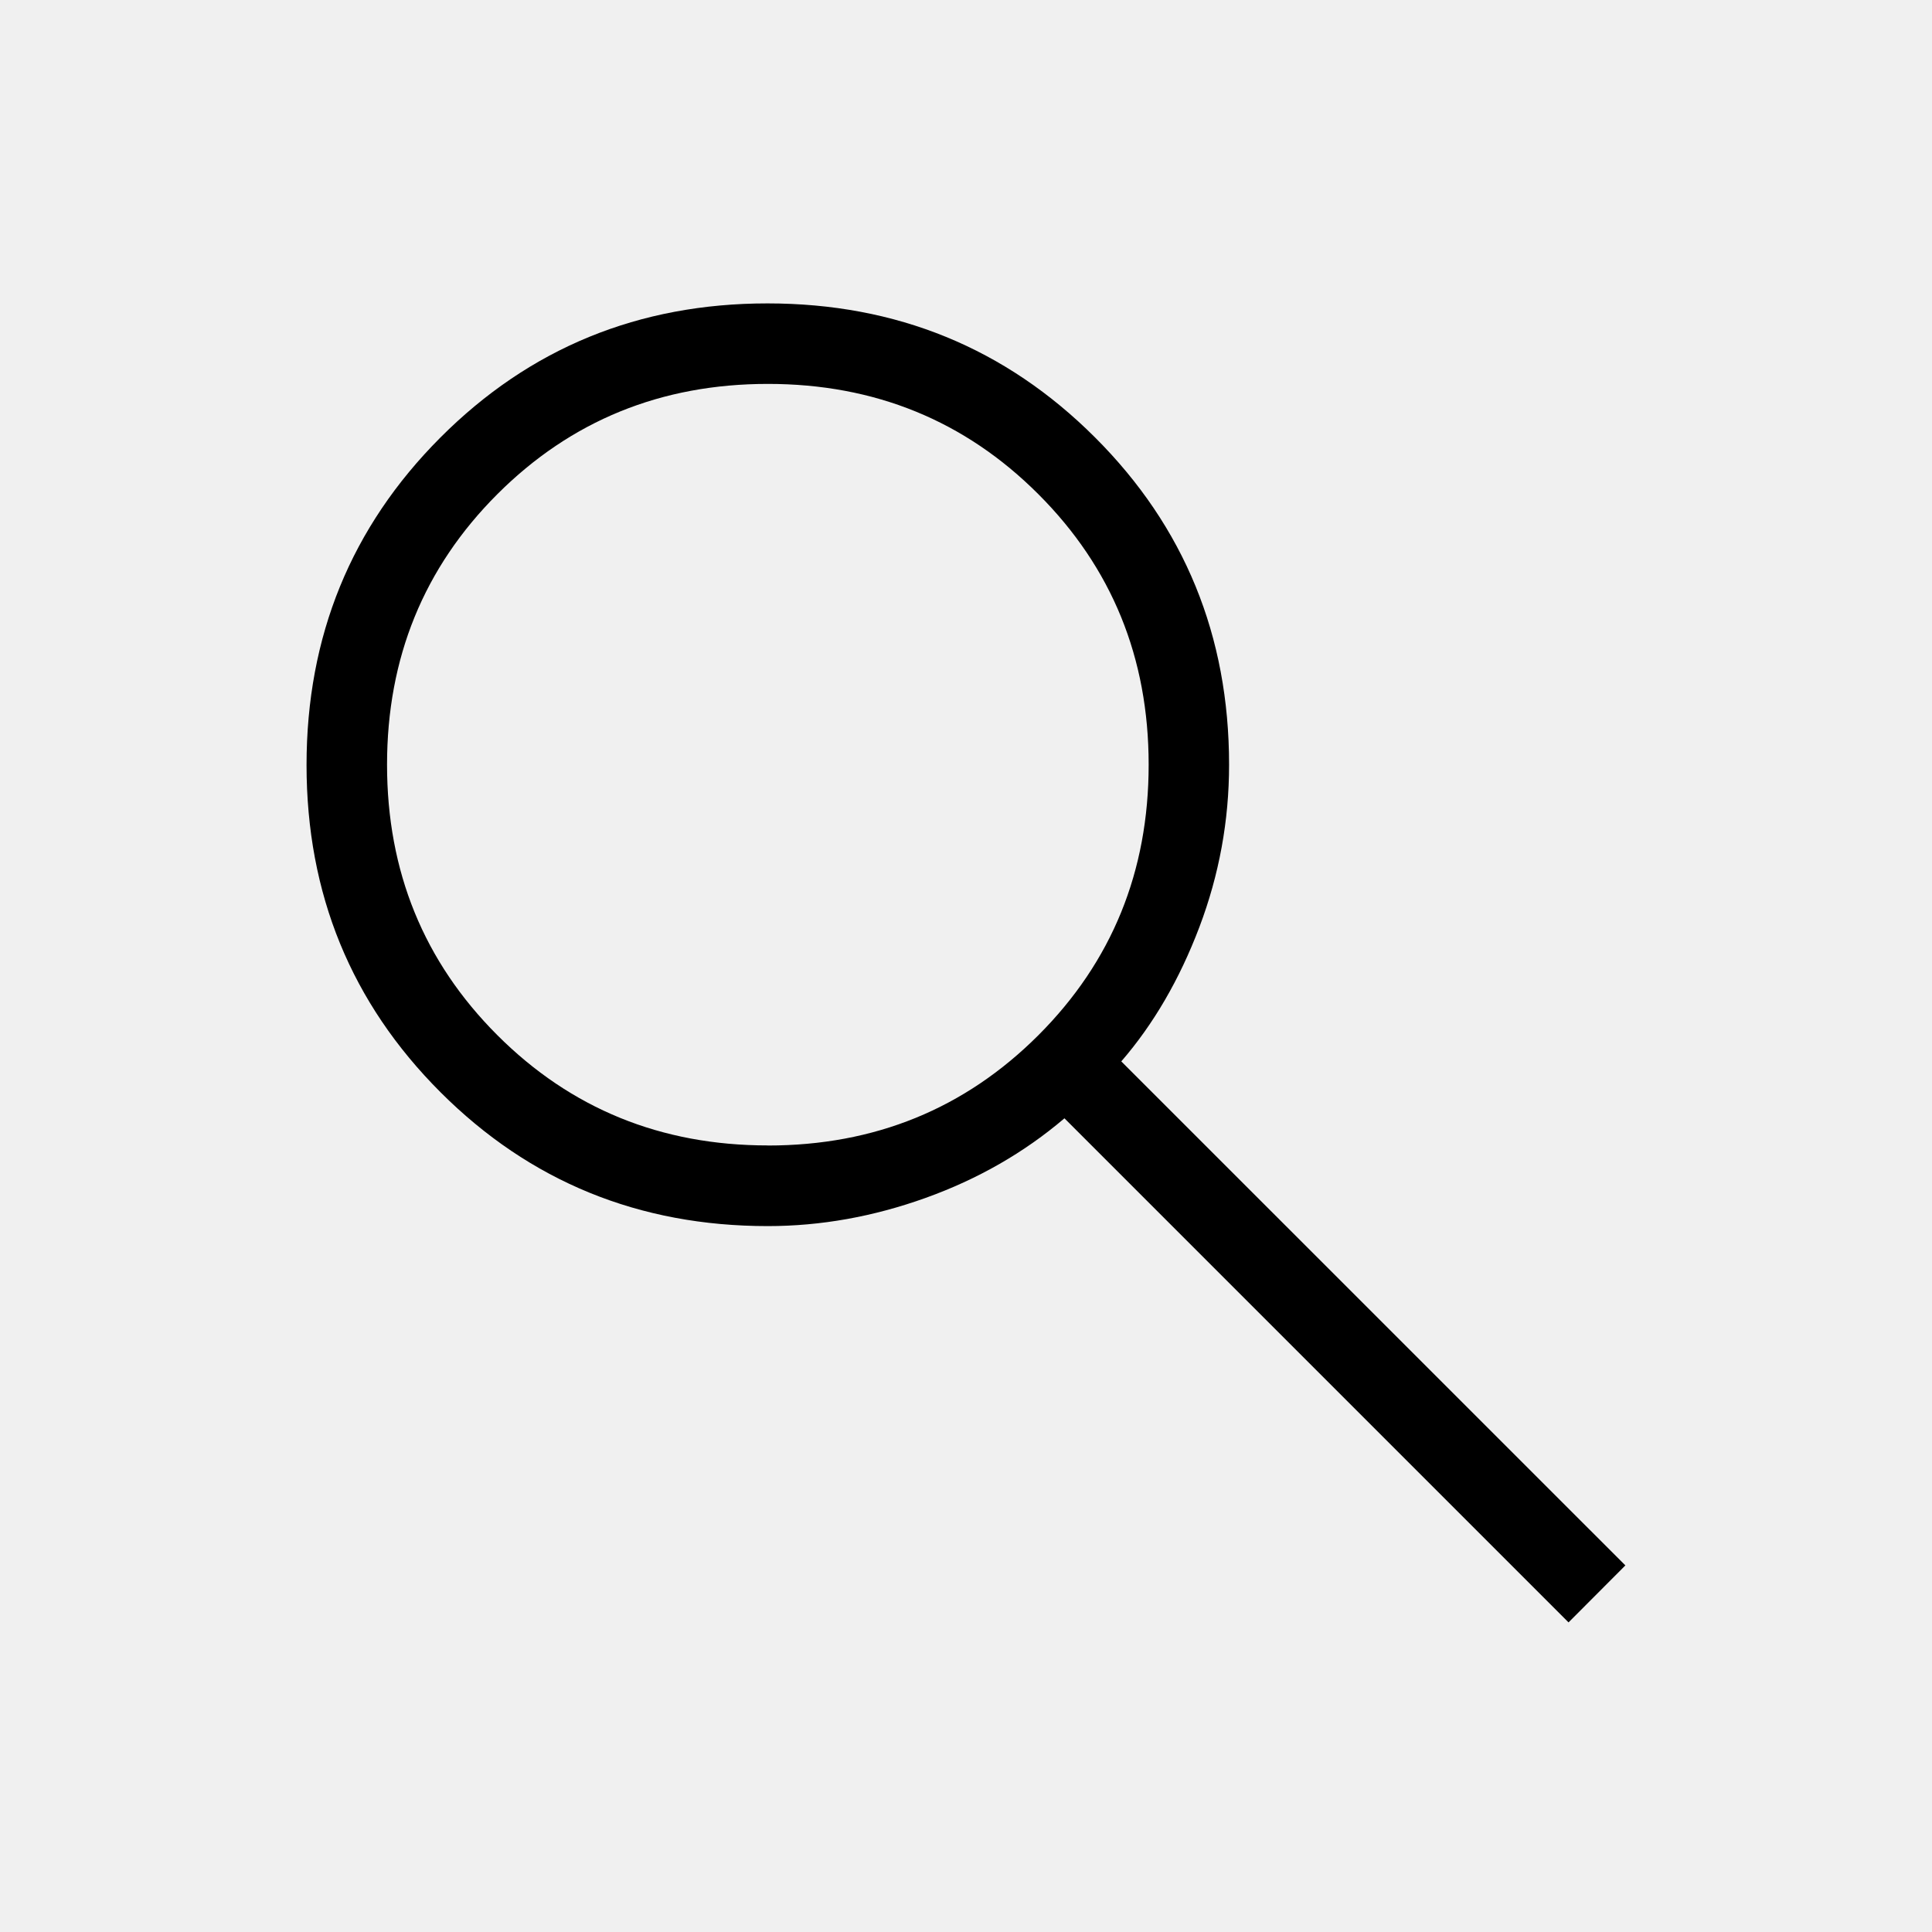
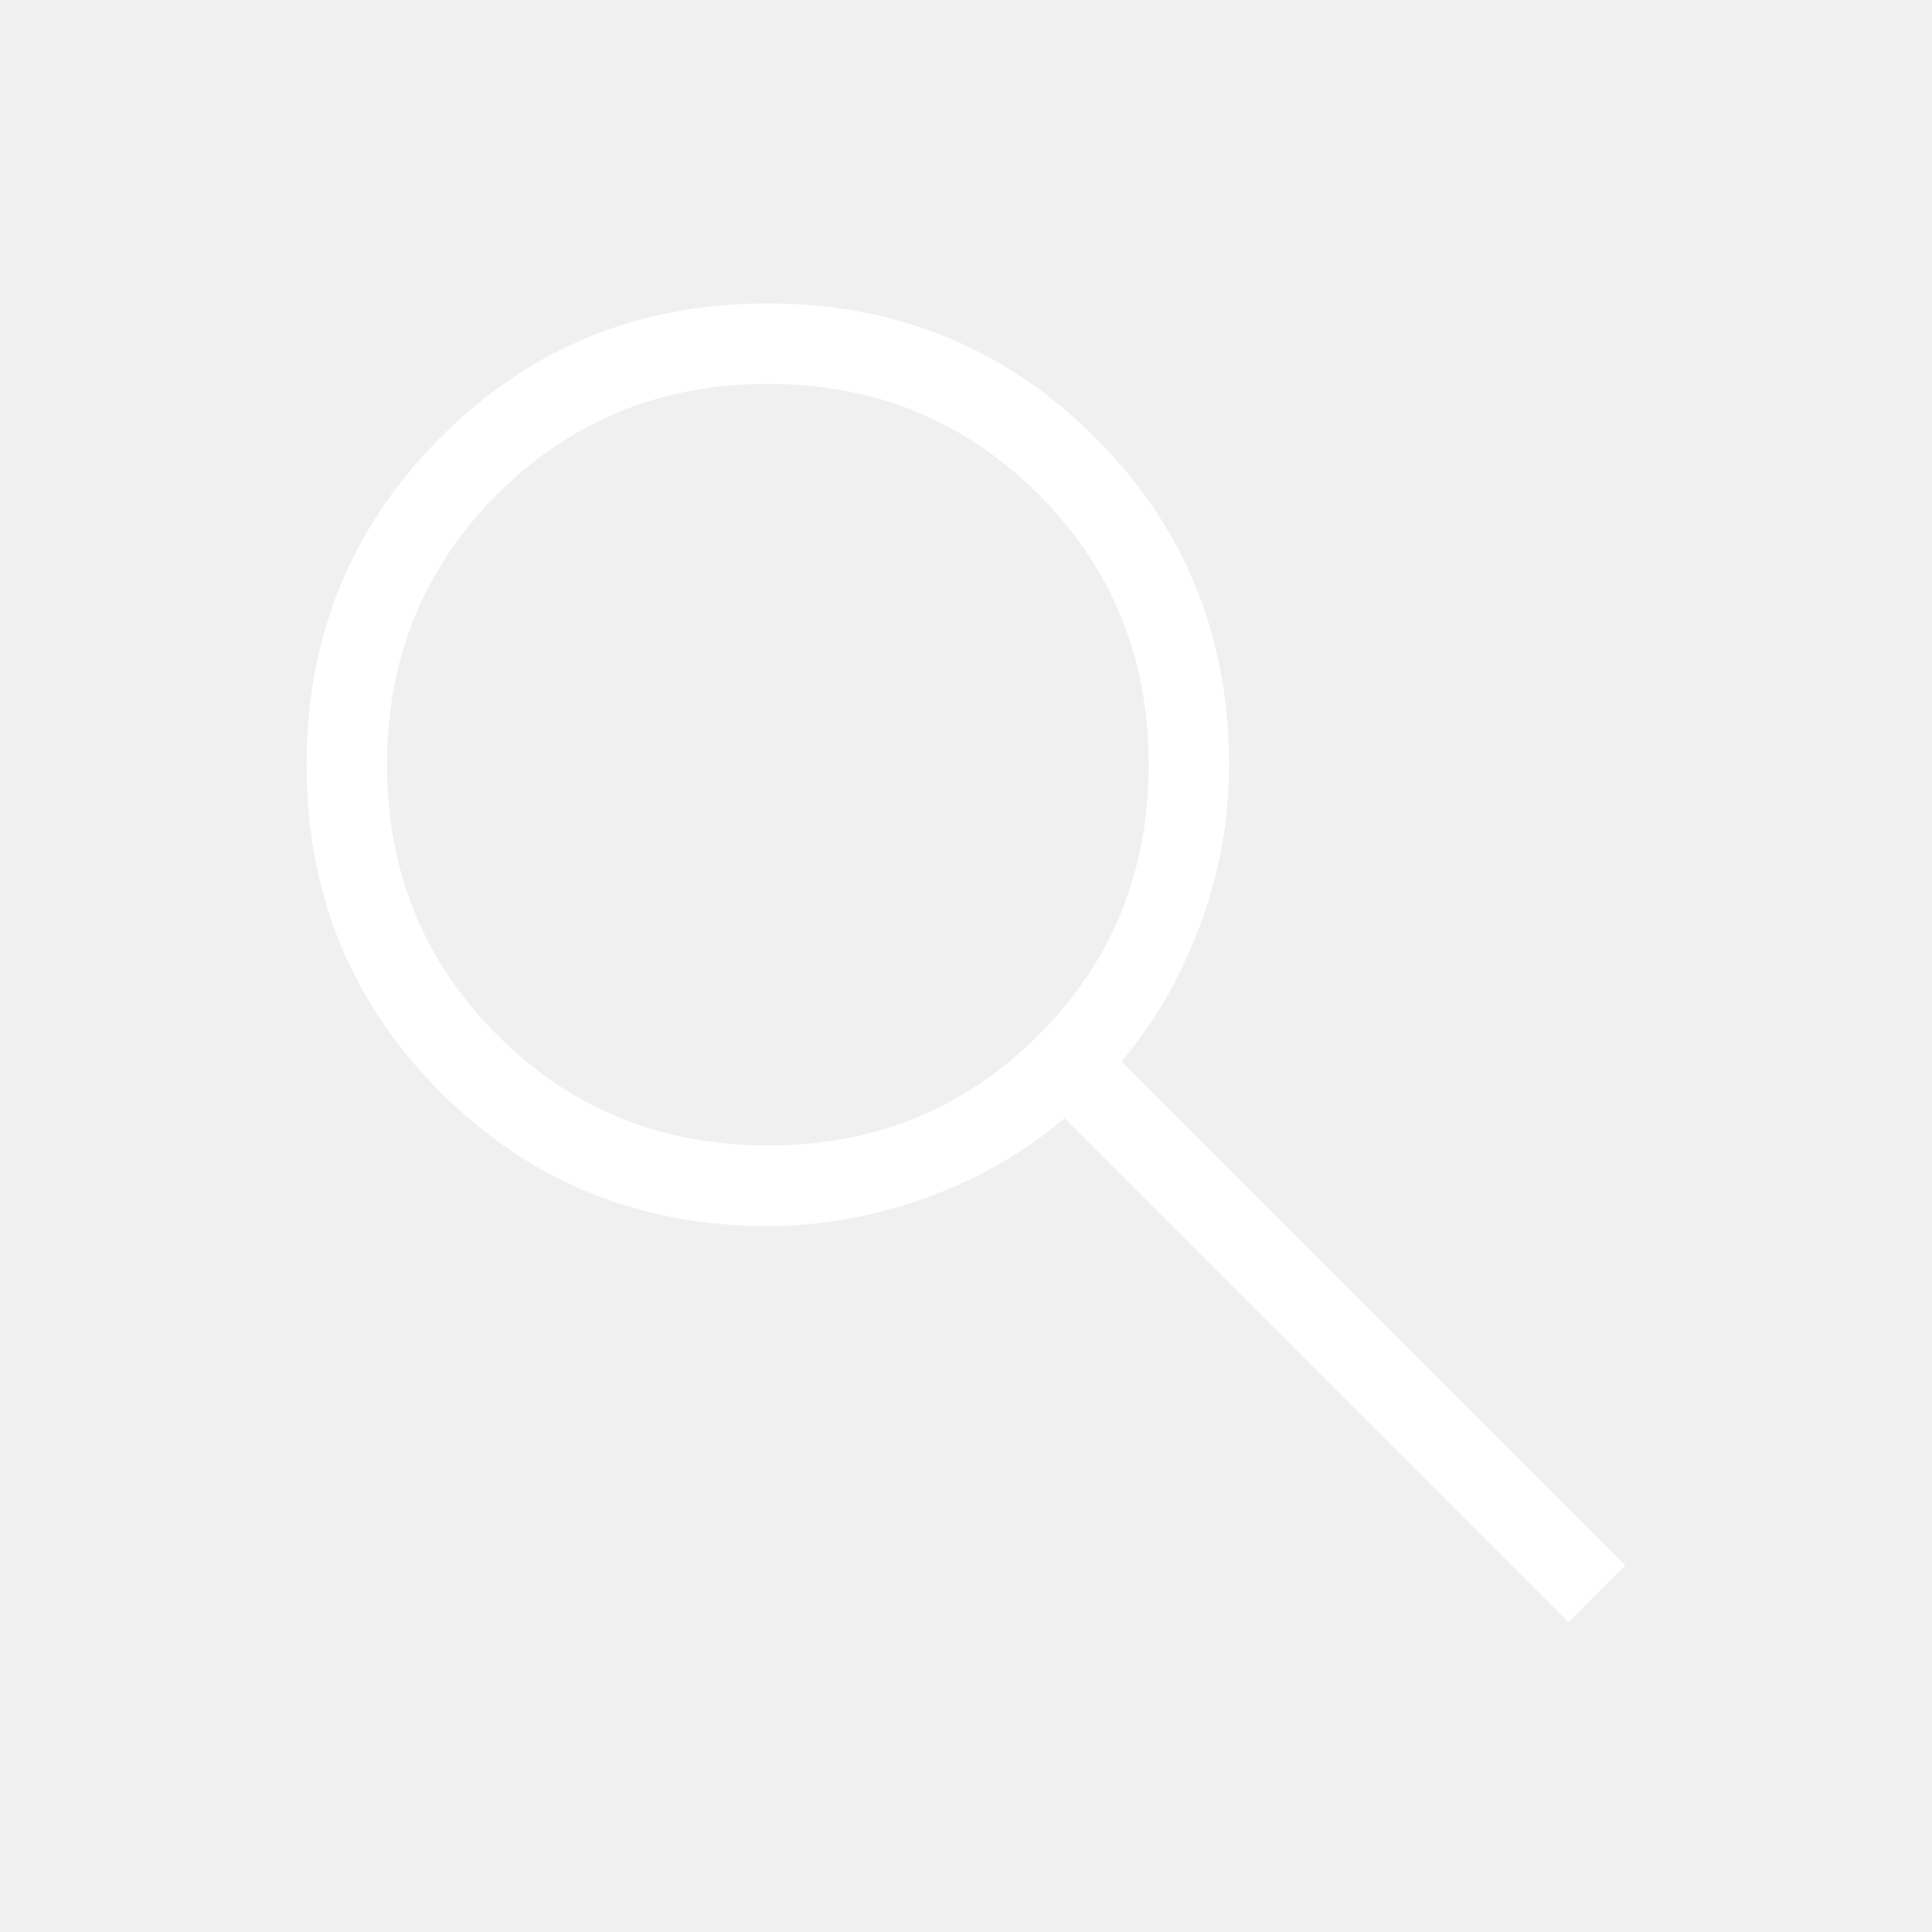
<svg xmlns="http://www.w3.org/2000/svg" width="1em" height="1em" viewBox="0 0 24 24">
-   <path fill="black" d="m19.485 20.154l-6.262-6.262q-.75.639-1.725.989q-.975.35-1.96.35q-2.402 0-4.066-1.663q-1.664-1.664-1.664-4.065T5.47 5.436q1.663-1.667 4.064-1.667q2.402 0 4.068 1.664q1.666 1.664 1.666 4.067q0 1.042-.369 2.017q-.37.975-.97 1.668l6.262 6.261zM9.538 14.23q1.99 0 3.361-1.37q1.37-1.37 1.37-3.361q0-1.99-1.37-3.36q-1.37-1.37-3.36-1.37q-1.99 0-3.361 1.37q-1.37 1.37-1.37 3.36q0 1.99 1.37 3.36q1.37 1.37 3.36 1.37" />
+   <path fill="white" d="m19.485 20.154l-6.262-6.262q-.75.639-1.725.989q-.975.35-1.96.35q-2.402 0-4.066-1.663q-1.664-1.664-1.664-4.065T5.47 5.436q1.663-1.667 4.064-1.667q2.402 0 4.068 1.664q1.666 1.664 1.666 4.067q0 1.042-.369 2.017q-.37.975-.97 1.668l6.262 6.261zM9.538 14.23q1.99 0 3.361-1.37q1.37-1.37 1.37-3.361q0-1.99-1.37-3.36q-1.37-1.37-3.36-1.37q-1.99 0-3.361 1.37q-1.37 1.37-1.37 3.36q0 1.99 1.37 3.36q1.37 1.37 3.36 1.37" />
</svg>
